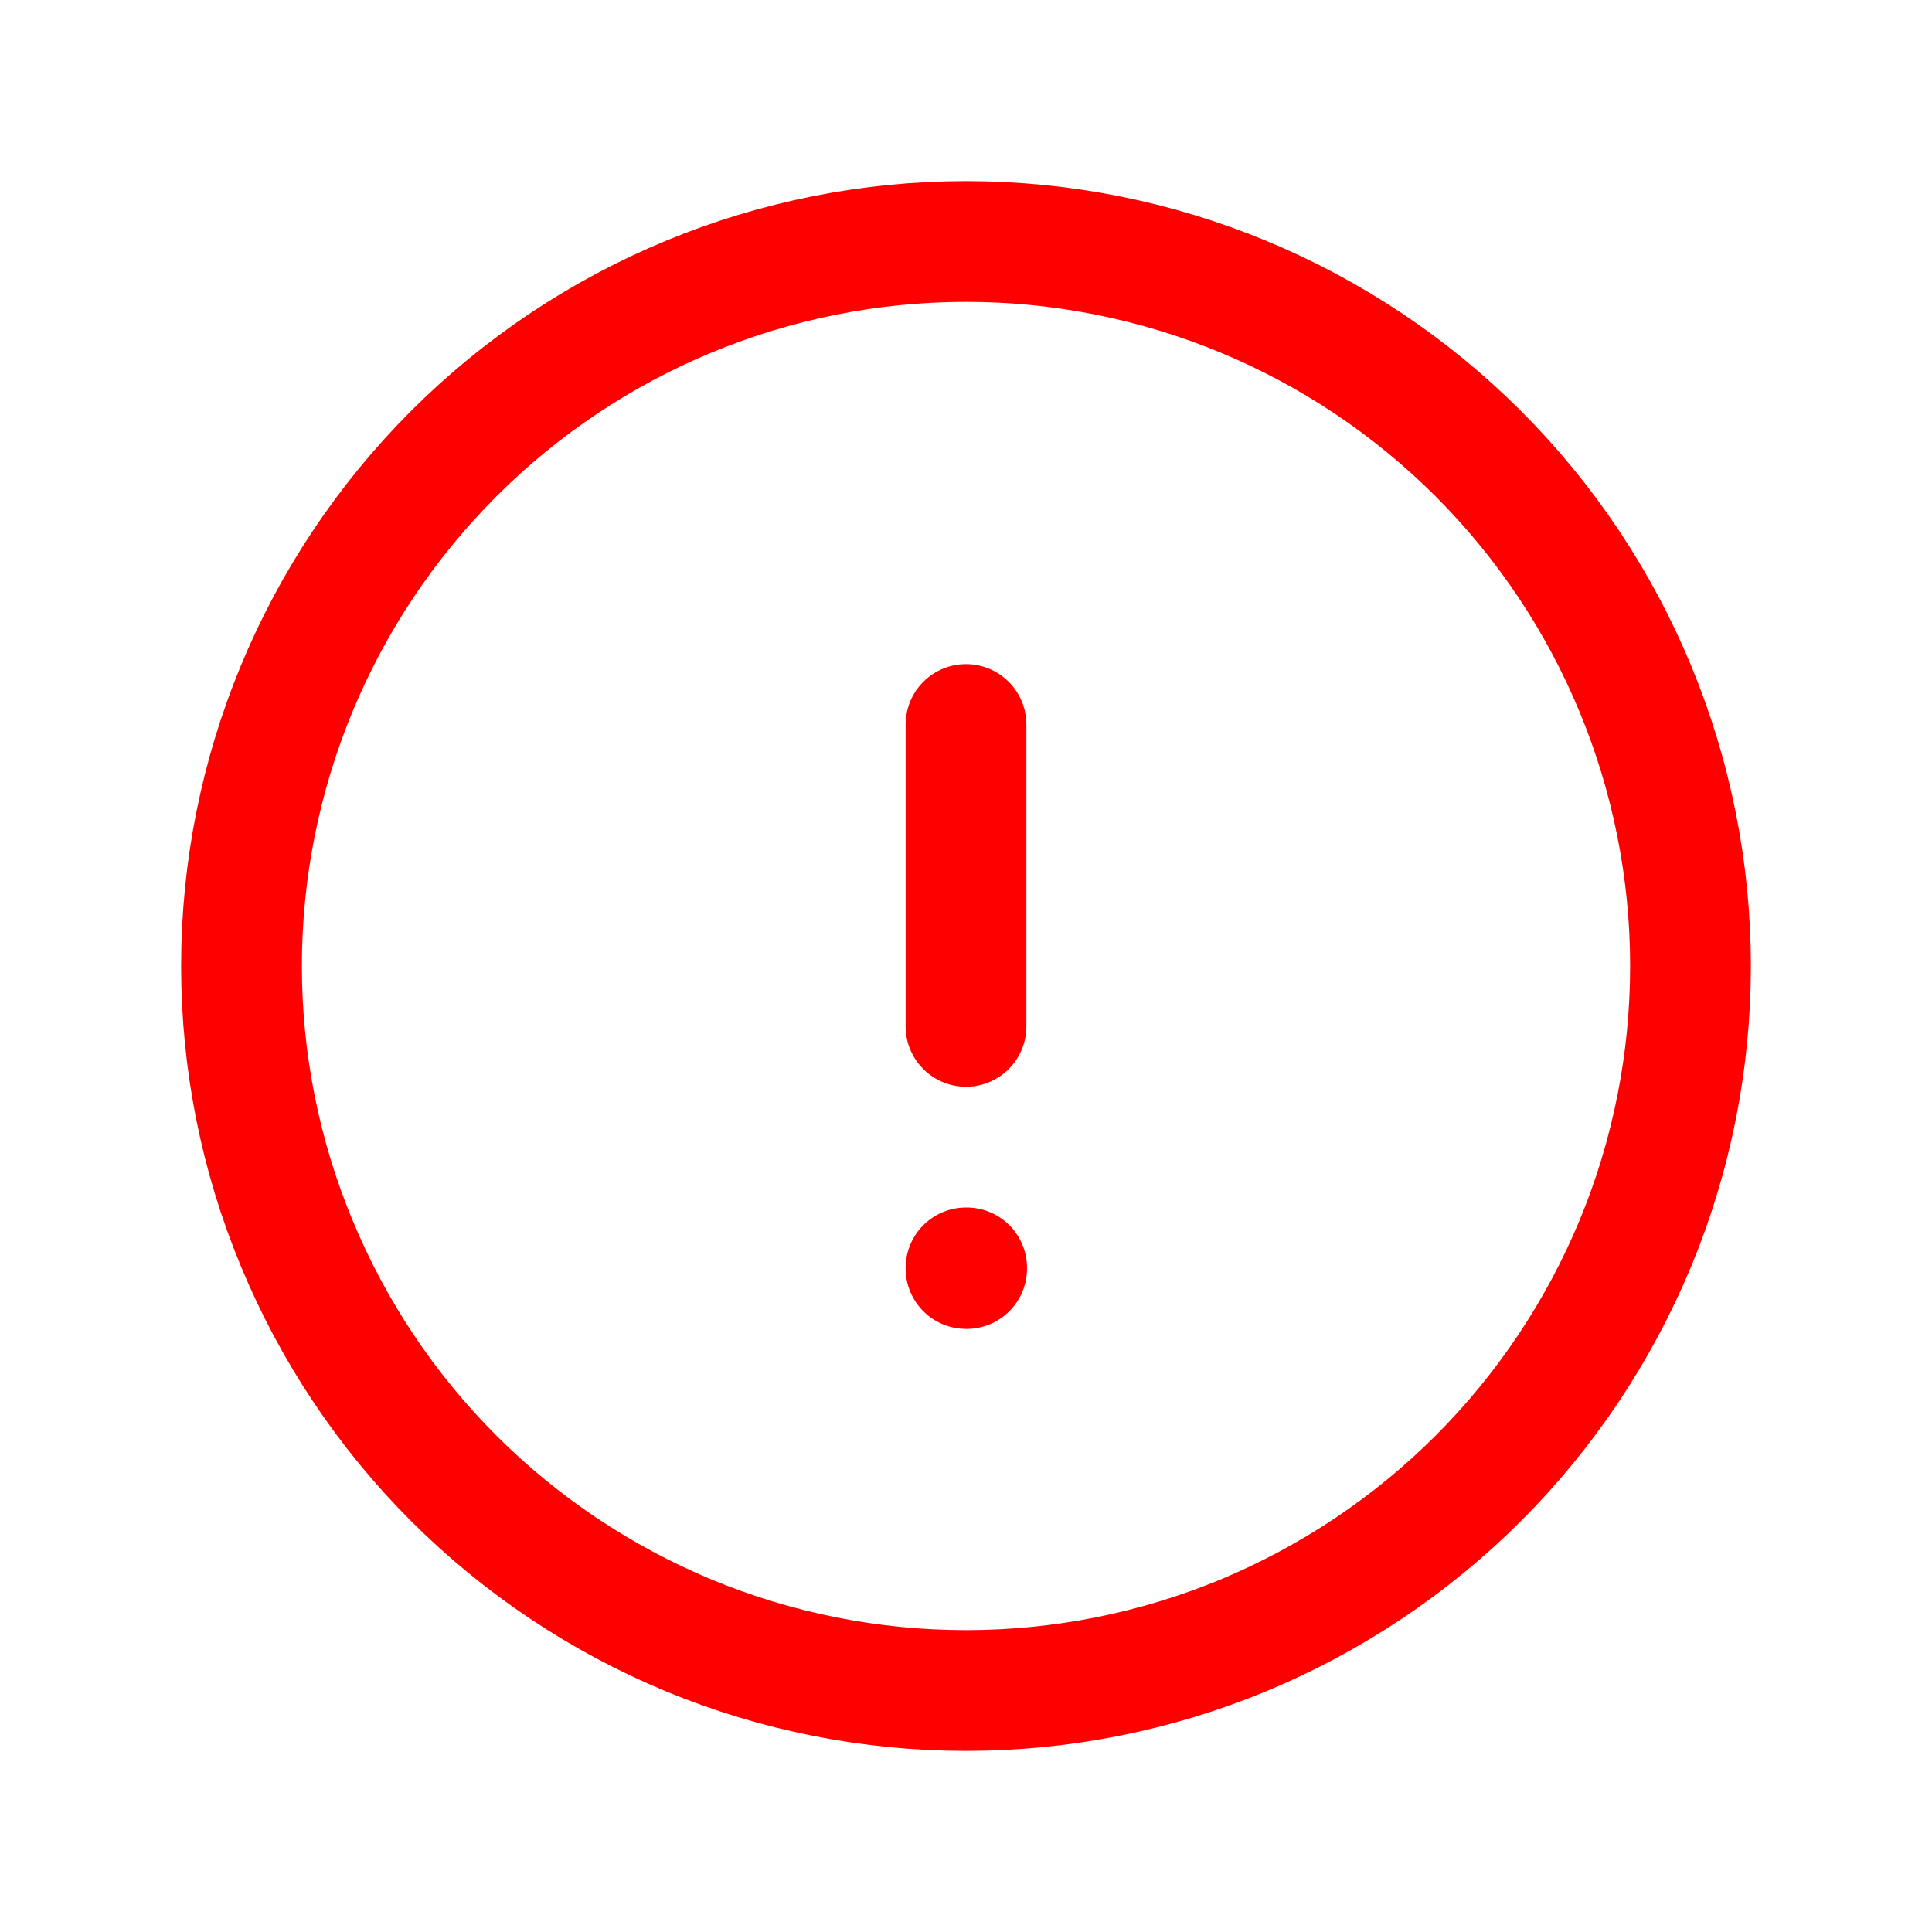
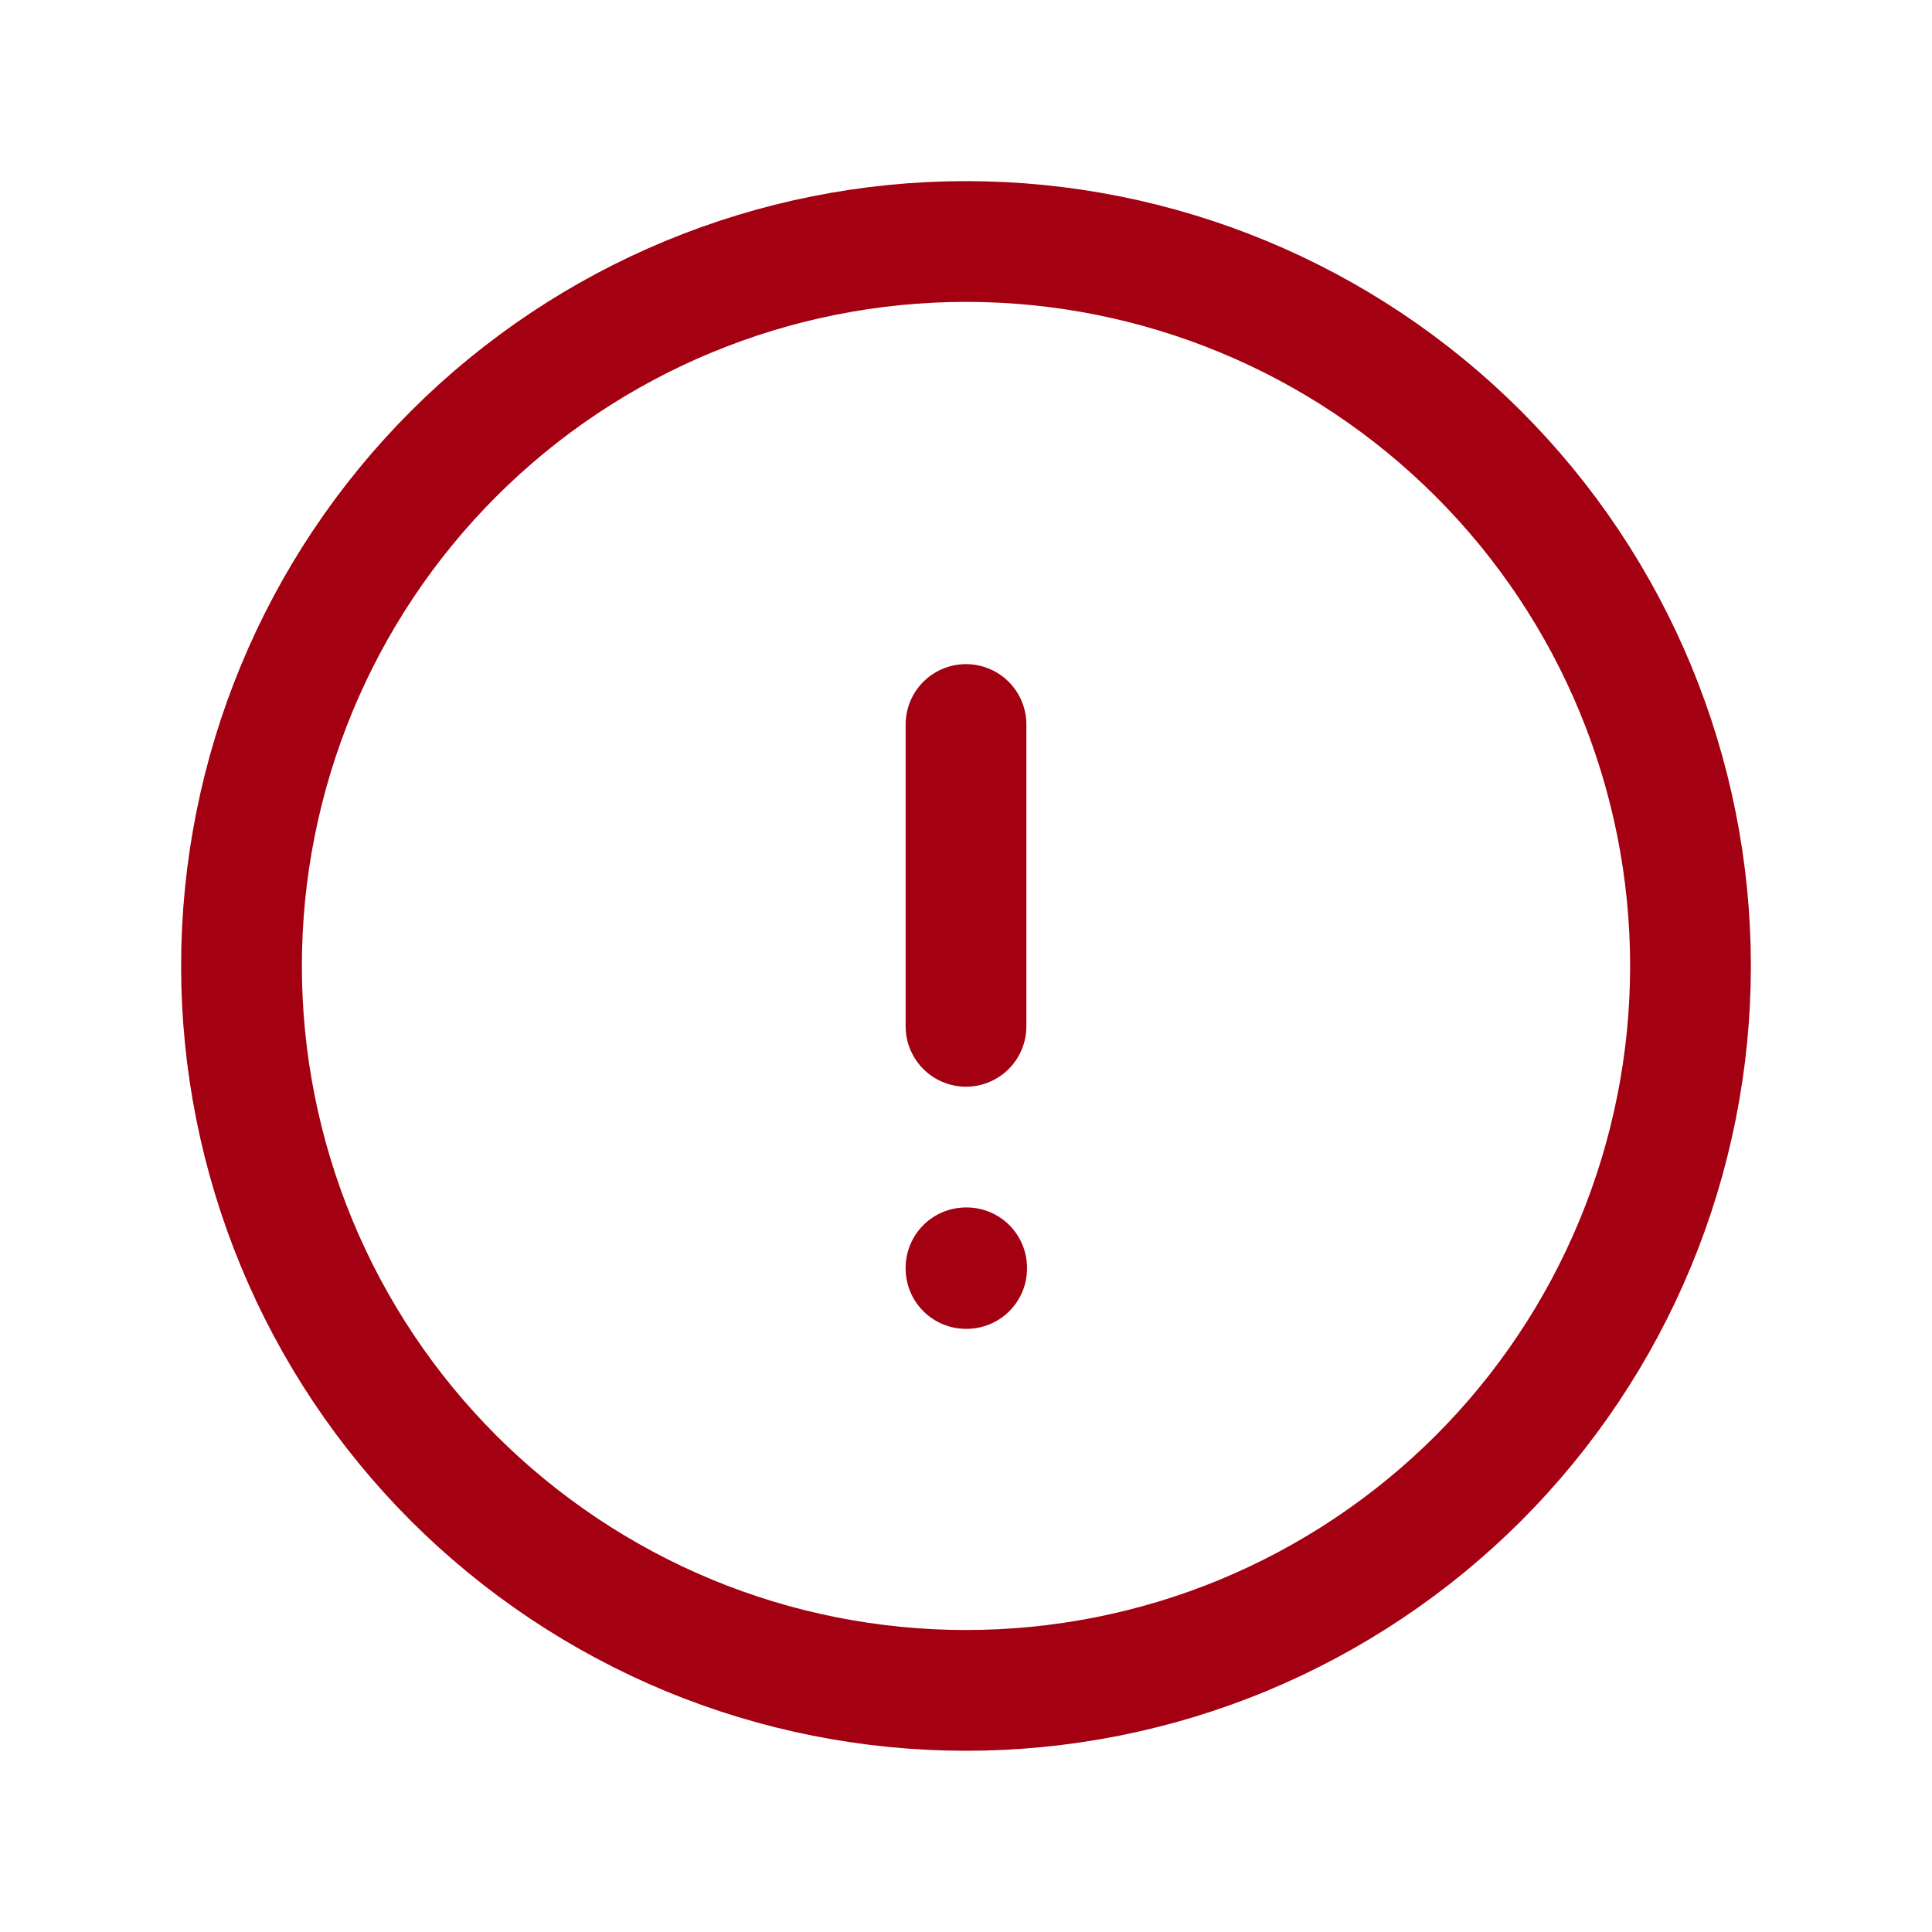
- <svg xmlns="http://www.w3.org/2000/svg" width="12" height="12" viewBox="0 0 12 12" fill="none">
-   <path d="M6 4.5V6.375M10.5 6C10.5 6.591 10.384 7.176 10.158 7.722C9.931 8.268 9.6 8.764 9.182 9.182C8.764 9.6 8.268 9.931 7.722 10.158C7.176 10.384 6.591 10.5 6 10.5C5.409 10.5 4.824 10.384 4.278 10.158C3.732 9.931 3.236 9.6 2.818 9.182C2.4 8.764 2.069 8.268 1.843 7.722C1.616 7.176 1.5 6.591 1.5 6C1.5 4.807 1.974 3.662 2.818 2.818C3.662 1.974 4.807 1.5 6 1.5C7.193 1.5 8.338 1.974 9.182 2.818C10.026 3.662 10.5 4.807 10.5 6ZM6 7.875H6.004V7.879H6V7.875Z" stroke="#FF0000" stroke-width="0.75" stroke-linecap="round" stroke-linejoin="round" />
+ <svg xmlns="http://www.w3.org/2000/svg" width="18" height="18" viewBox="0 0 18 18" fill="none">
+   <path d="M9 6.75V9.562M15.75 9C15.75 9.886 15.575 10.764 15.236 11.583C14.897 12.402 14.4 13.146 13.773 13.773C13.146 14.399 12.402 14.896 11.583 15.236C10.764 15.575 9.886 15.749 9 15.749C8.114 15.749 7.236 15.575 6.417 15.236C5.598 14.896 4.854 14.399 4.227 13.773C3.6 13.146 3.103 12.402 2.764 11.583C2.425 10.764 2.25 9.886 2.25 9C2.25 7.209 2.961 5.492 4.227 4.227C5.493 2.961 7.21 2.25 9 2.25C10.79 2.25 12.507 2.961 13.773 4.227C15.039 5.492 15.75 7.209 15.75 9ZM9 11.812H9.006V11.818H9V11.812Z" stroke="#A30011" stroke-width="1.125" stroke-linecap="round" stroke-linejoin="round" />
</svg>
